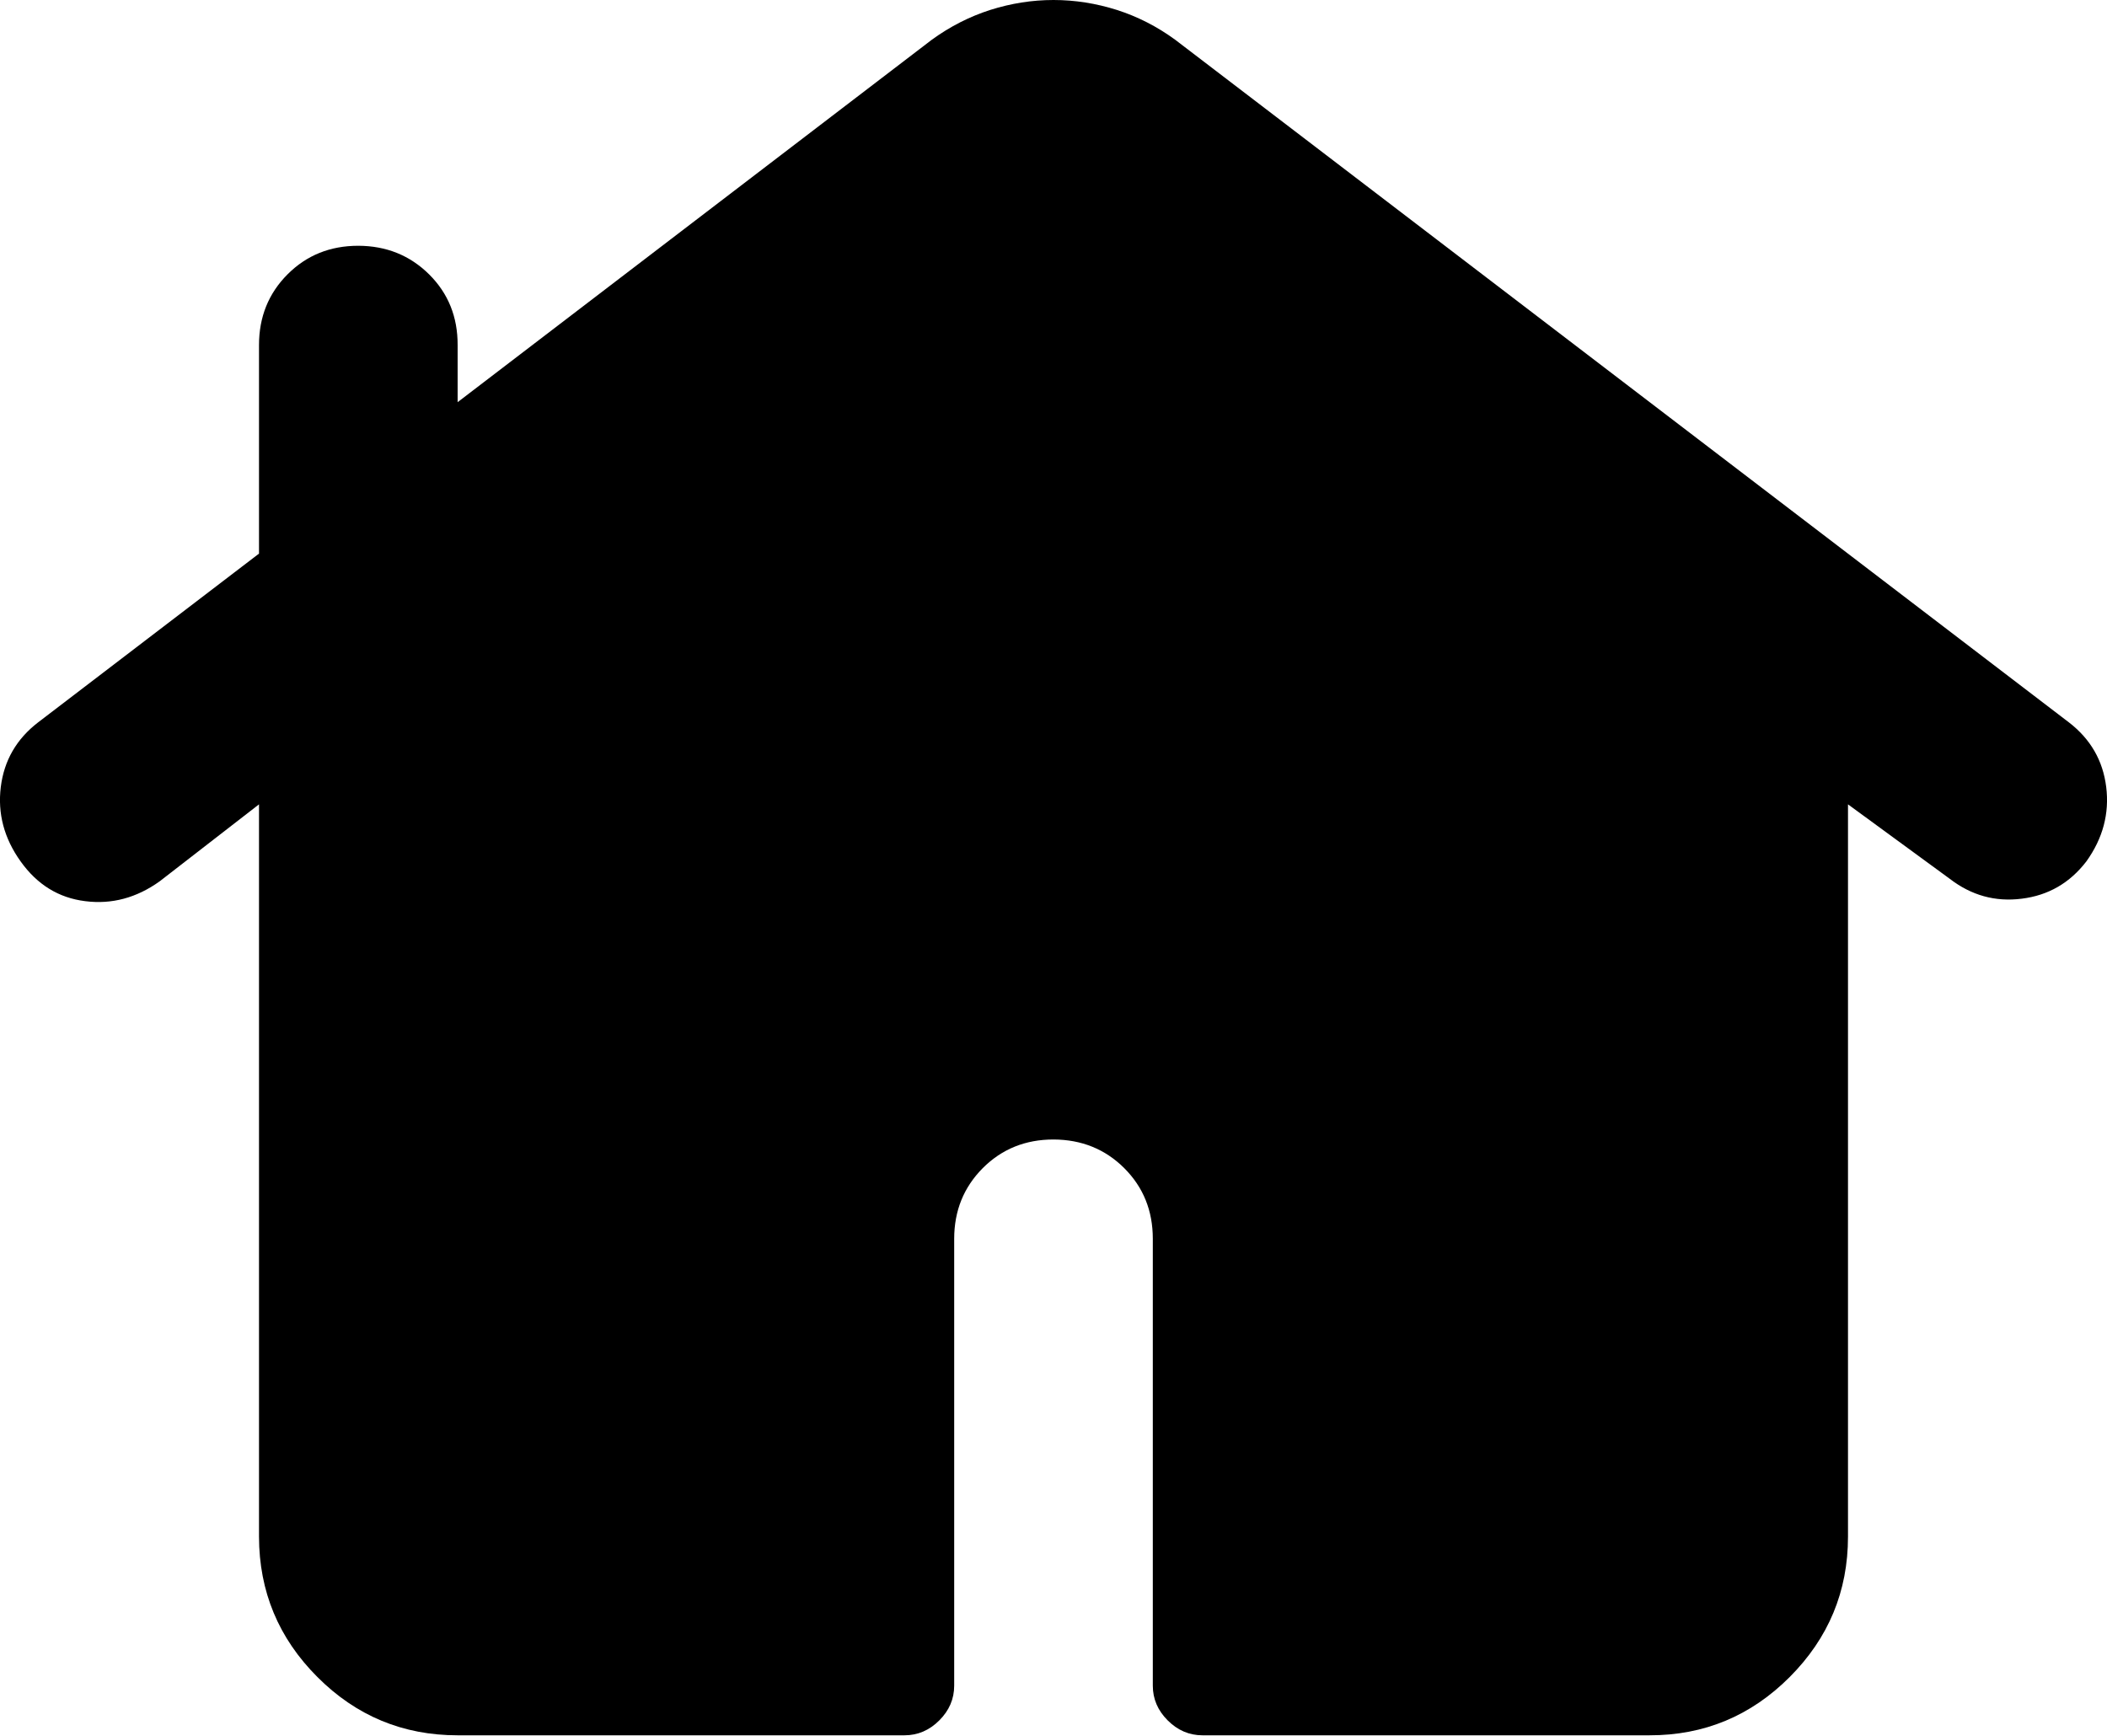
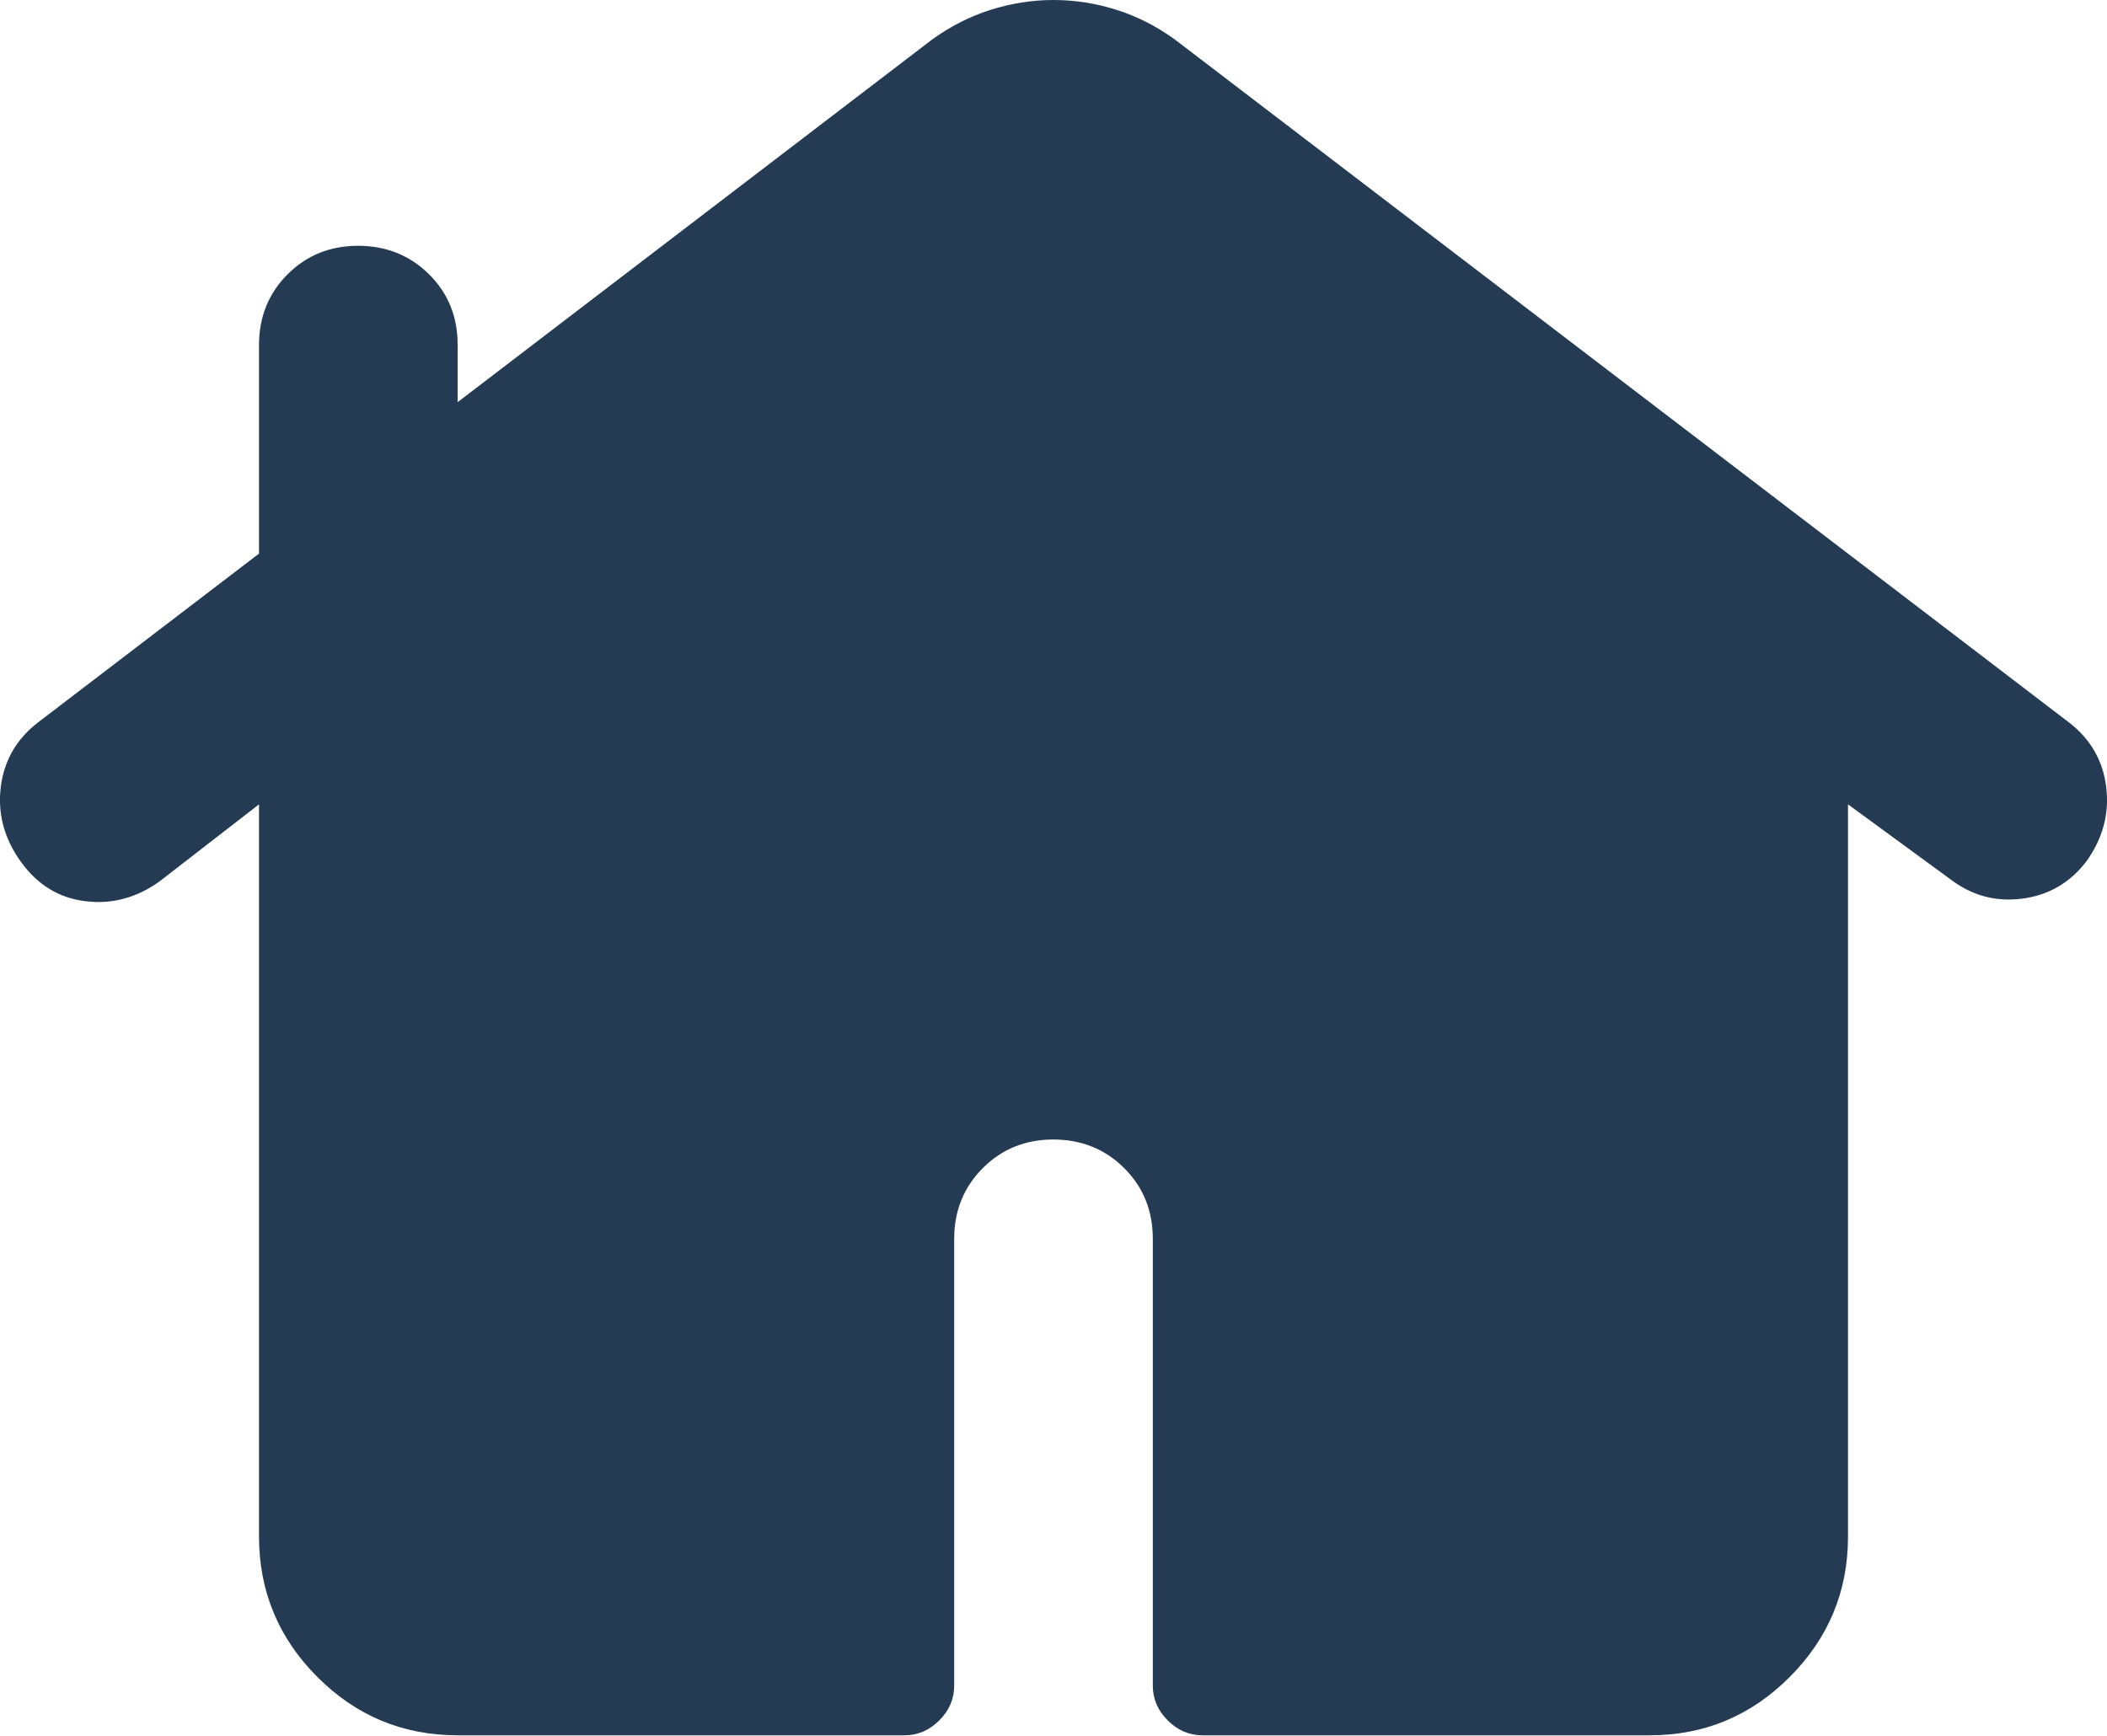
- <svg xmlns="http://www.w3.org/2000/svg" viewBox="384.664 264.432 21.216 17.475" width="21.216px" height="17.475px">
-   <path fill="#000000" d="M 387.272 279.907 L 387.272 272.532 L 386.272 273.307 C 386.039 273.474 385.789 273.541 385.522 273.507 C 385.255 273.474 385.039 273.341 384.872 273.107 C 384.705 272.874 384.639 272.624 384.672 272.357 C 384.705 272.091 384.83 271.874 385.047 271.707 L 387.272 270.007 L 387.272 267.907 C 387.272 267.624 387.368 267.386 387.56 267.194 C 387.752 267.002 387.989 266.907 388.272 266.907 C 388.555 266.908 388.792 267.004 388.985 267.195 C 389.178 267.387 389.273 267.624 389.272 267.907 L 389.272 268.482 L 394.047 264.832 C 394.23 264.699 394.426 264.599 394.635 264.532 C 394.844 264.466 395.056 264.432 395.272 264.432 C 395.488 264.432 395.701 264.466 395.91 264.532 C 396.119 264.599 396.315 264.699 396.497 264.832 L 405.497 271.707 C 405.714 271.874 405.839 272.091 405.872 272.357 C 405.905 272.624 405.839 272.874 405.672 273.107 C 405.505 273.324 405.289 273.449 405.022 273.482 C 404.755 273.516 404.514 273.449 404.297 273.282 L 403.272 272.532 L 403.272 279.907 C 403.272 280.457 403.076 280.928 402.685 281.32 C 402.294 281.712 401.823 281.908 401.272 281.907 L 396.772 281.907 C 396.639 281.907 396.522 281.857 396.422 281.757 C 396.322 281.657 396.272 281.541 396.272 281.407 L 396.272 276.907 C 396.272 276.624 396.176 276.387 395.984 276.195 C 395.792 276.004 395.555 275.908 395.272 275.907 C 394.989 275.907 394.752 276.003 394.56 276.195 C 394.368 276.388 394.272 276.625 394.272 276.907 L 394.272 281.407 C 394.272 281.541 394.222 281.657 394.122 281.757 C 394.022 281.857 393.905 281.907 393.772 281.907 L 389.272 281.907 C 388.722 281.907 388.251 281.712 387.86 281.32 C 387.469 280.929 387.273 280.458 387.272 279.907" style="stroke-width: 1;" id="object-0" transform="matrix(1, 0, 0, 1, 0, -2.842170943040401e-14)" />
+ <svg xmlns="http://www.w3.org/2000/svg" viewBox="211.238 239.429 21.216 17.475" width="21.216px" height="17.475px">
+   <path d="M 213.846 254.904 L 213.846 247.529 L 212.846 248.304 C 212.613 248.471 212.363 248.538 212.096 248.504 C 211.829 248.471 211.613 248.338 211.446 248.104 C 211.279 247.871 211.213 247.621 211.246 247.354 C 211.279 247.088 211.404 246.871 211.621 246.704 L 213.846 245.004 L 213.846 242.904 C 213.846 242.621 213.942 242.383 214.134 242.191 C 214.326 241.999 214.563 241.904 214.846 241.904 C 215.129 241.905 215.366 242.001 215.559 242.192 C 215.752 242.384 215.847 242.621 215.846 242.904 L 215.846 243.479 L 220.621 239.829 C 220.804 239.696 221 239.596 221.209 239.529 C 221.418 239.463 221.63 239.429 221.846 239.429 C 222.062 239.429 222.275 239.463 222.484 239.529 C 222.693 239.596 222.889 239.696 223.071 239.829 L 232.071 246.704 C 232.288 246.871 232.413 247.088 232.446 247.354 C 232.479 247.621 232.413 247.871 232.246 248.104 C 232.079 248.321 231.863 248.446 231.596 248.479 C 231.329 248.513 231.088 248.446 230.871 248.279 L 229.846 247.529 L 229.846 254.904 C 229.846 255.454 229.65 255.925 229.259 256.317 C 228.868 256.709 228.397 256.905 227.846 256.904 L 223.346 256.904 C 223.213 256.904 223.096 256.854 222.996 256.754 C 222.896 256.654 222.846 256.538 222.846 256.404 L 222.846 251.904 C 222.846 251.621 222.75 251.384 222.558 251.192 C 222.366 251.001 222.129 250.905 221.846 250.904 C 221.563 250.904 221.326 251 221.134 251.192 C 220.942 251.385 220.846 251.622 220.846 251.904 L 220.846 256.404 C 220.846 256.538 220.796 256.654 220.696 256.754 C 220.596 256.854 220.479 256.904 220.346 256.904 L 215.846 256.904 C 215.296 256.904 214.825 256.709 214.434 256.317 C 214.043 255.926 213.847 255.455 213.846 254.904" style="stroke-width: 1; fill: rgb(36, 59, 83);" id="object-0" />
</svg>
